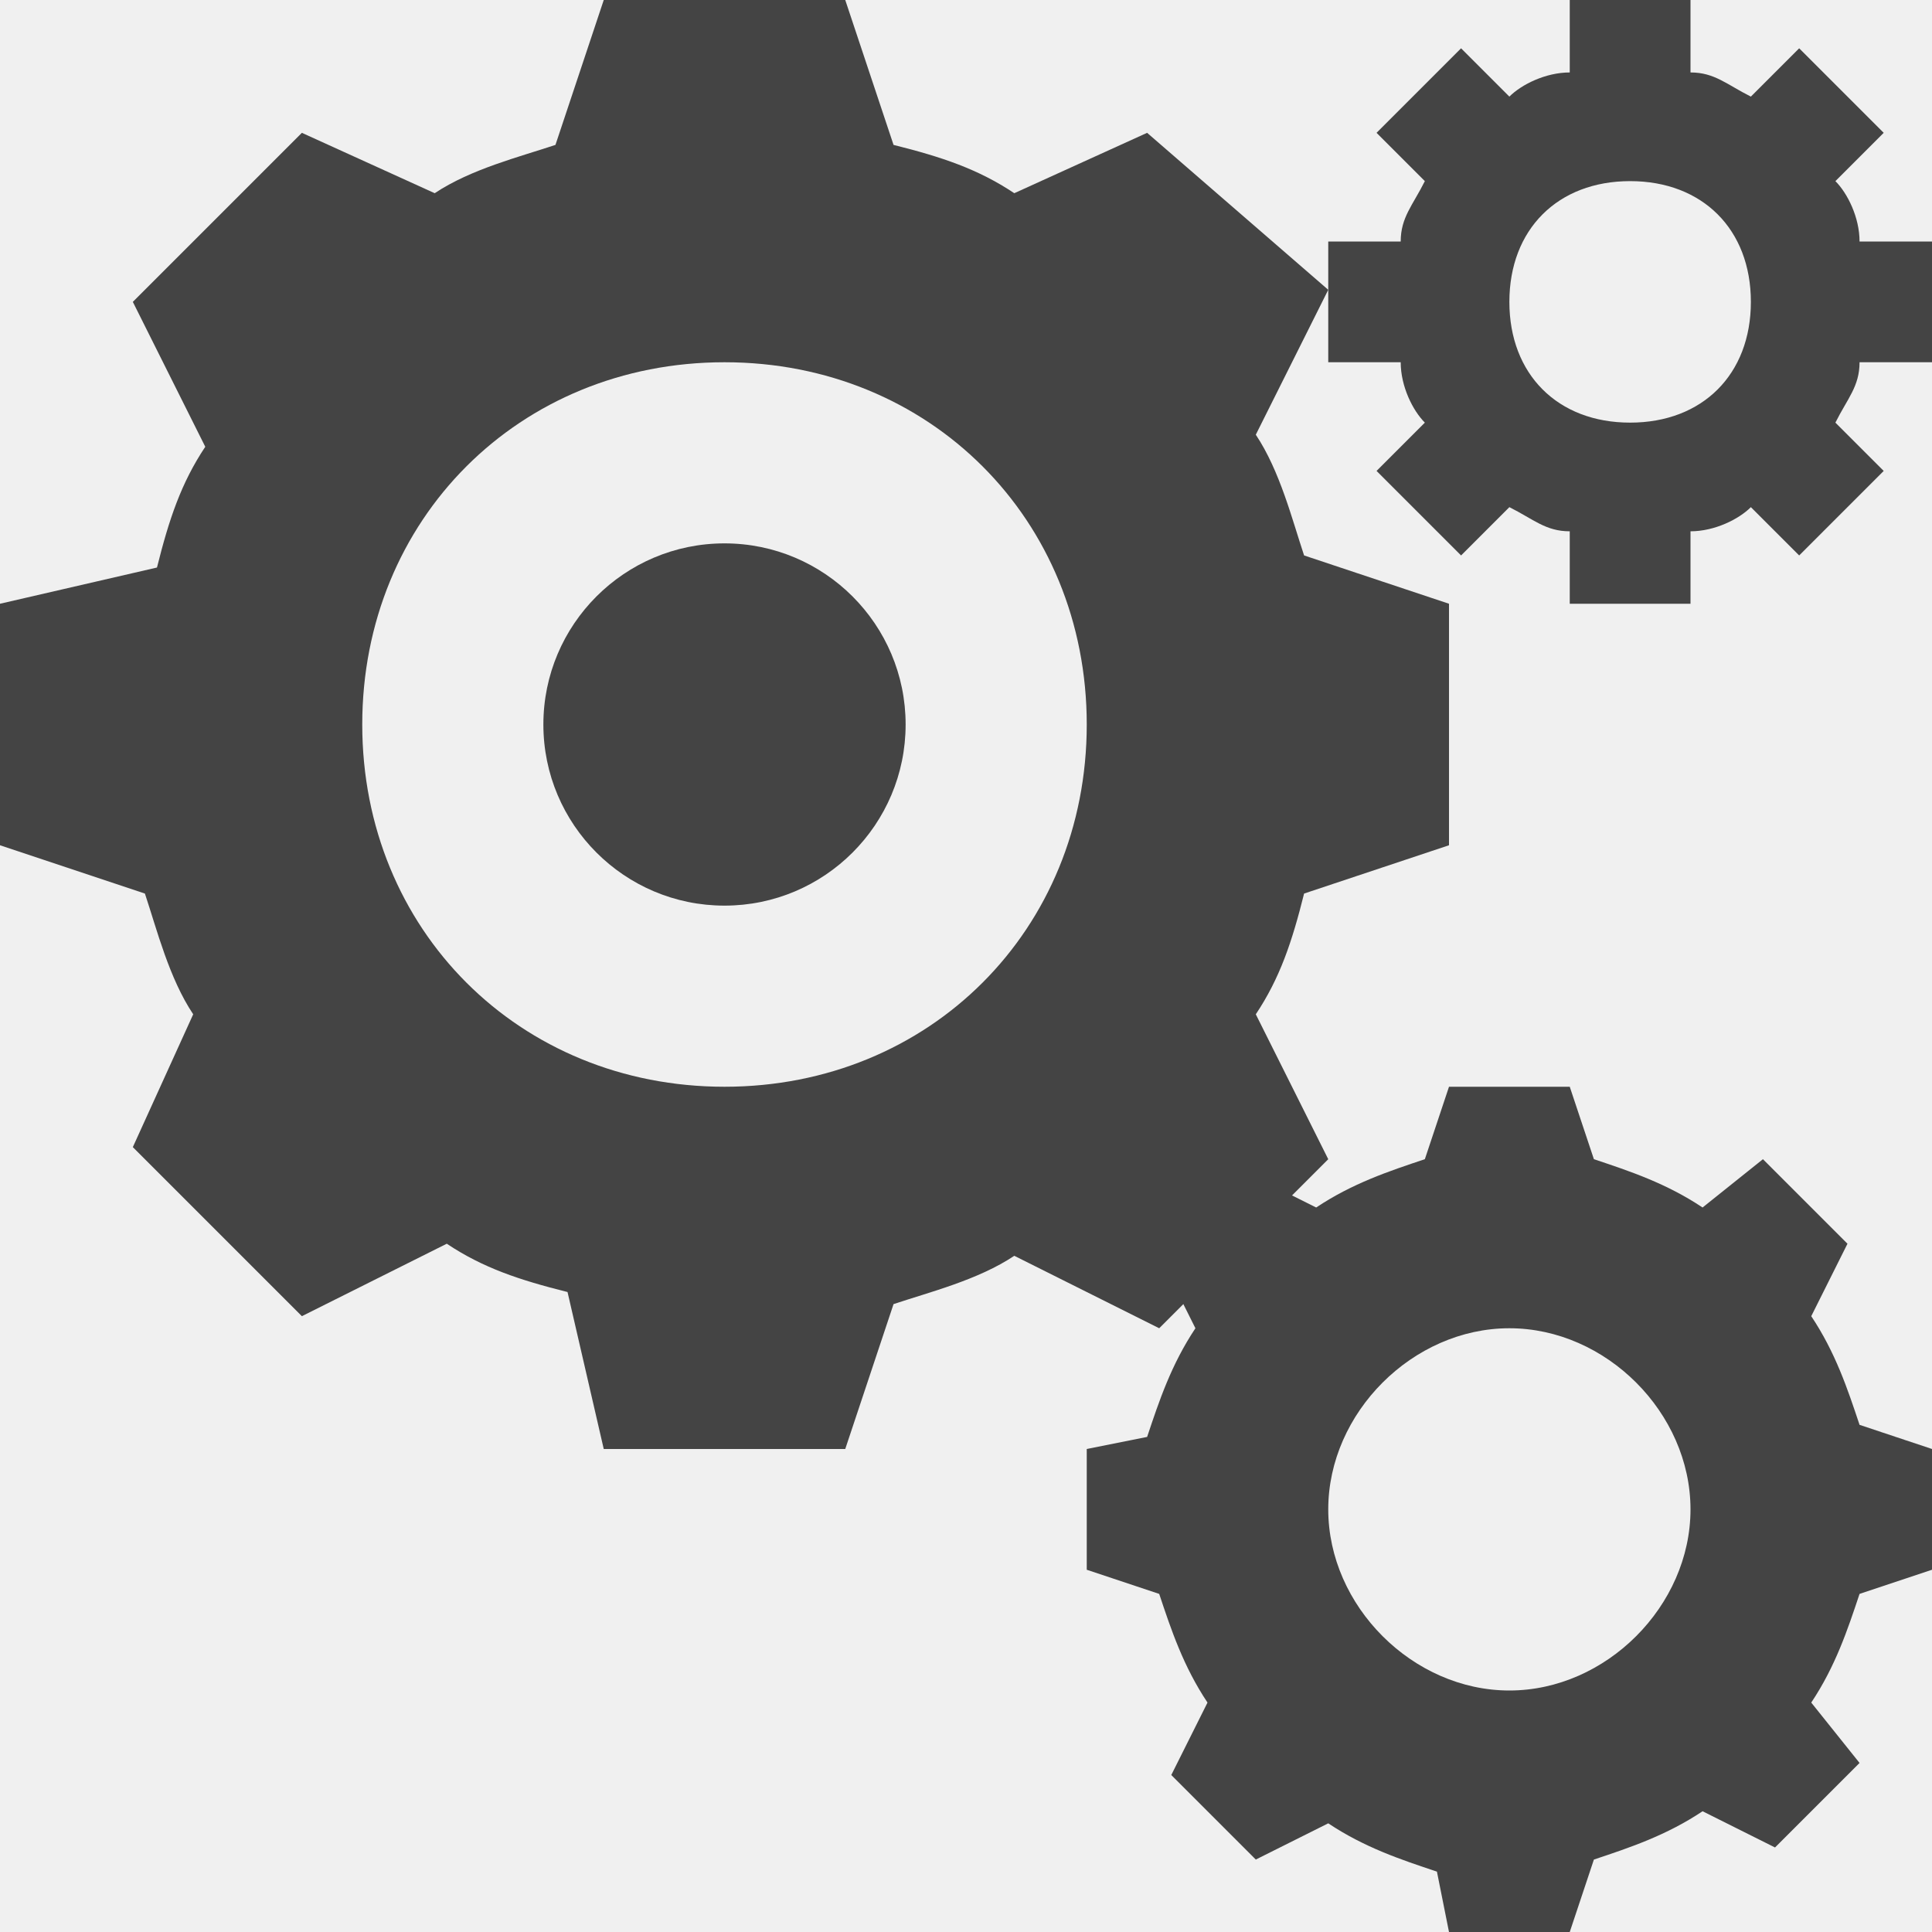
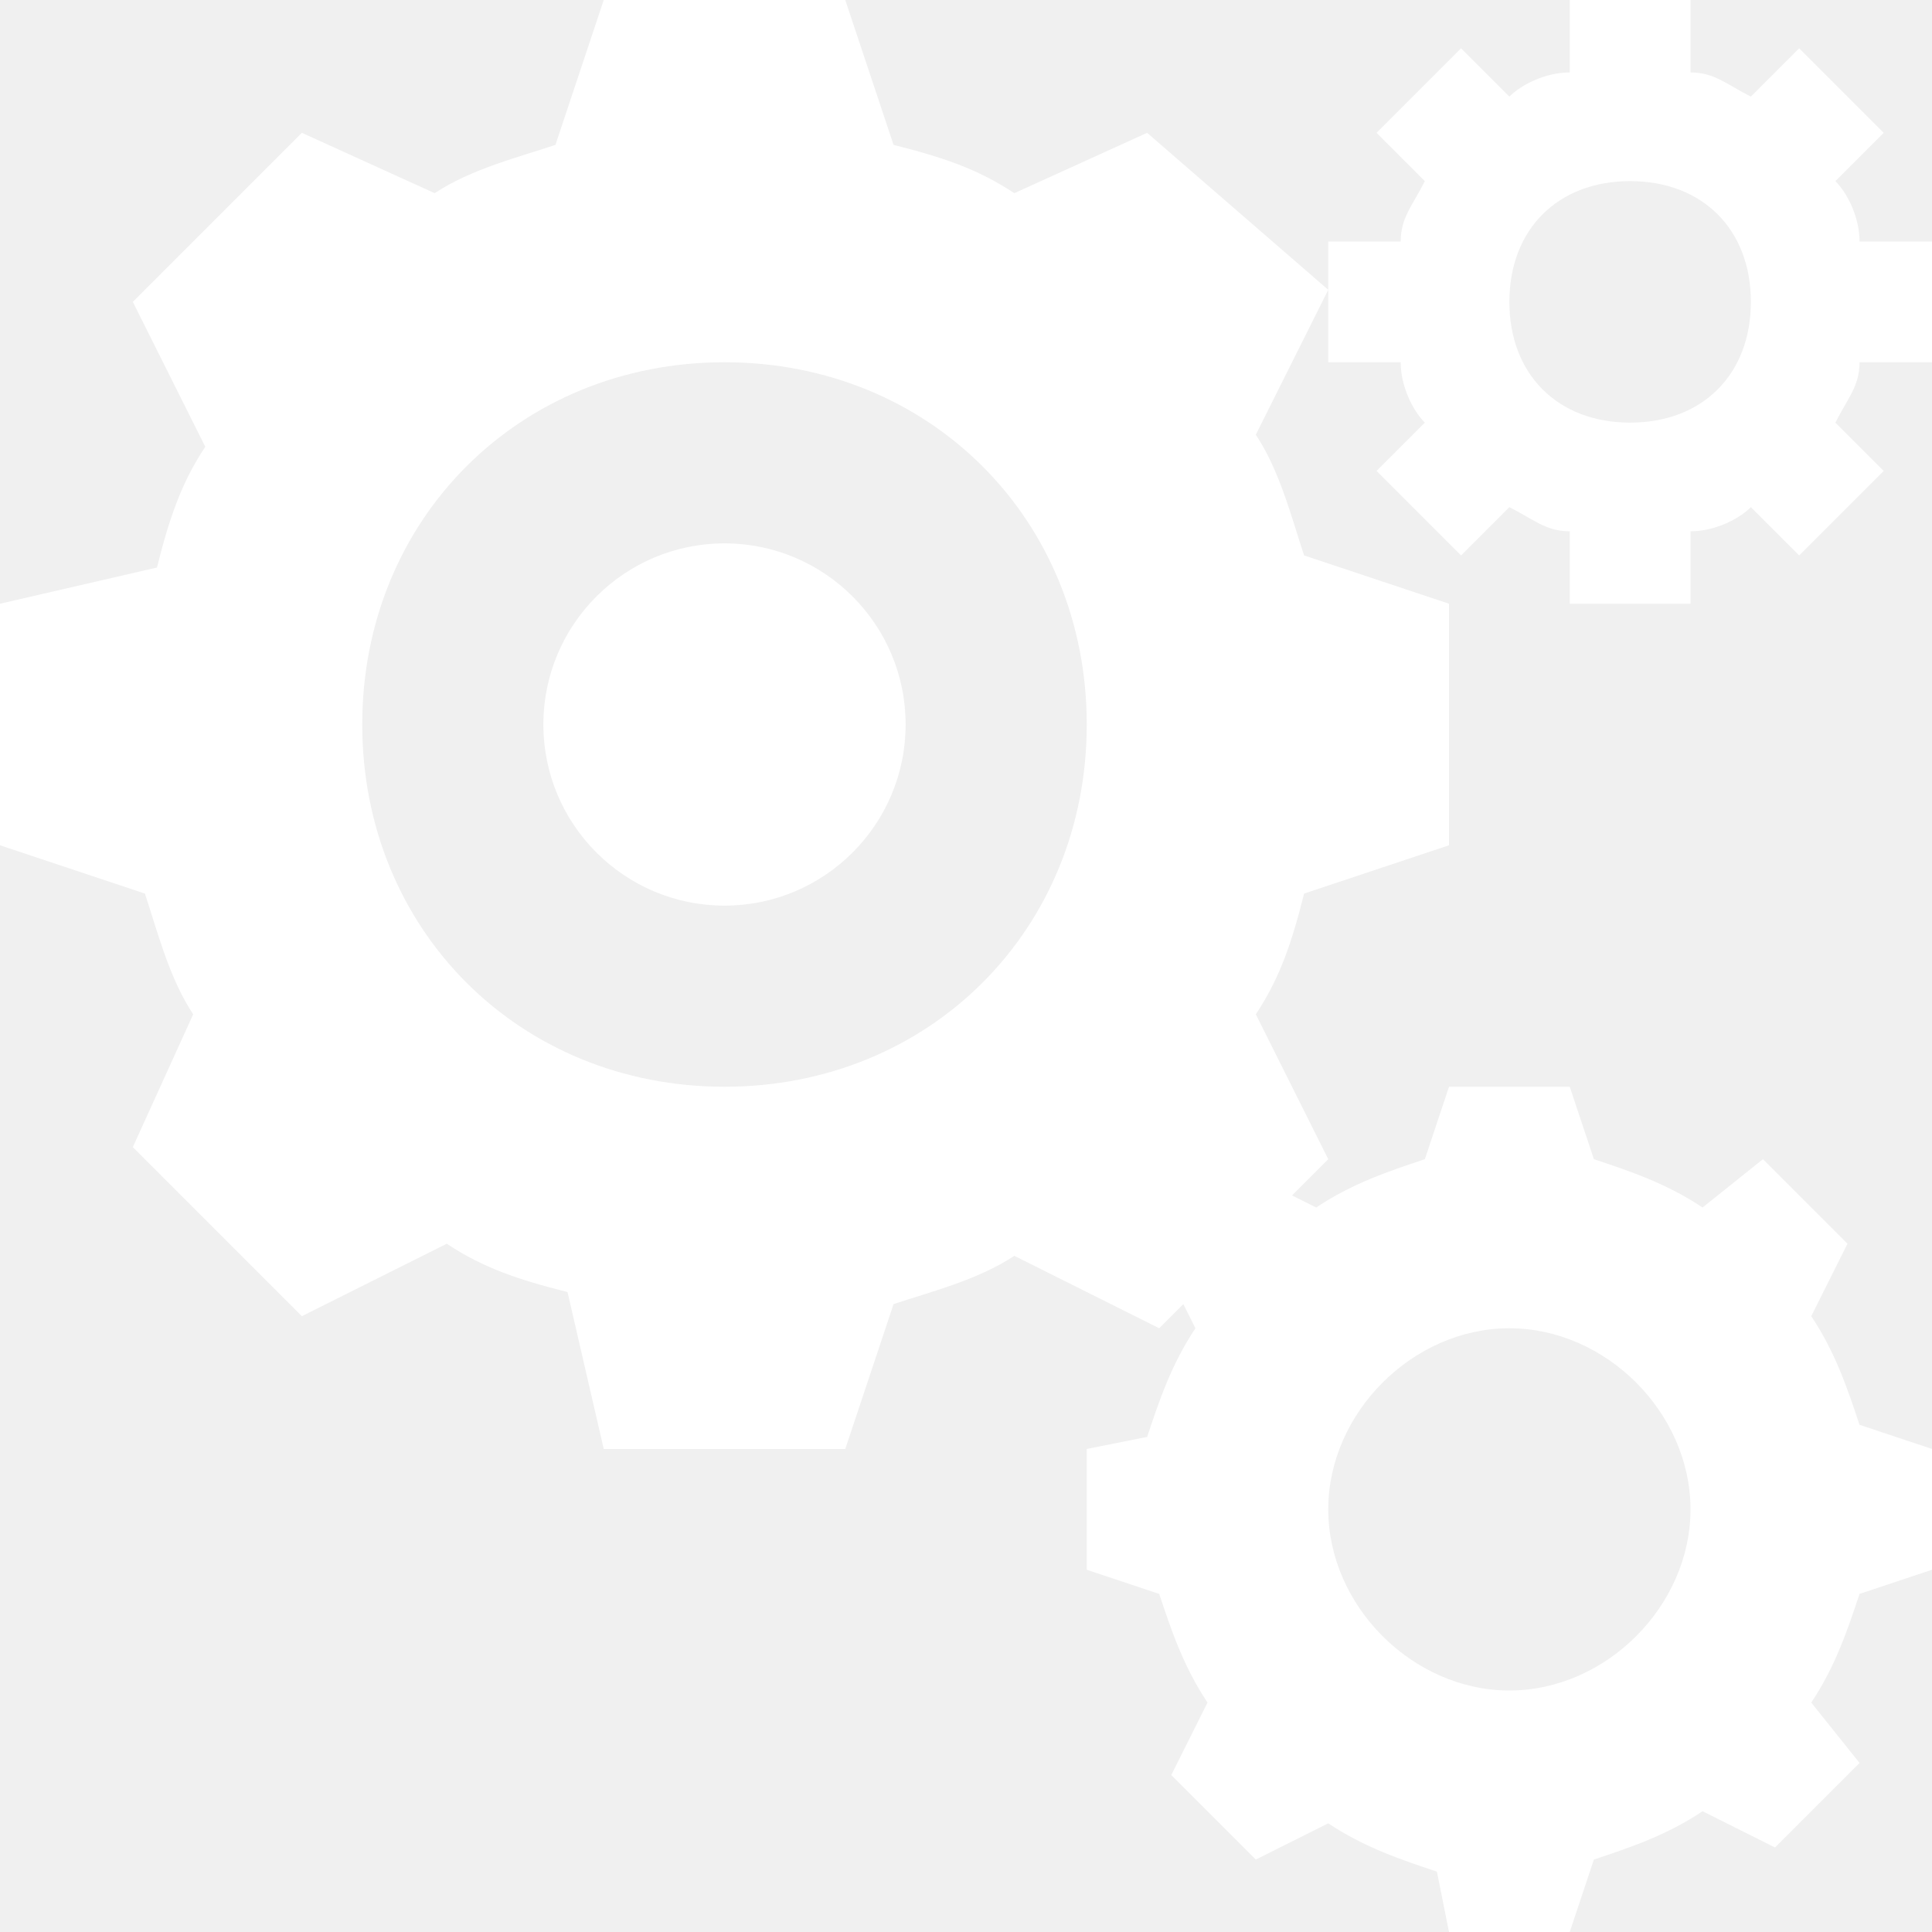
<svg xmlns="http://www.w3.org/2000/svg" version="1.1" width="16" height="16" viewBox="0 0 16 16">
-   <path fill="#444444" d="M12 7v-2l-1.2-0.4c-0.1-0.3-0.2-0.7-0.4-1l0.6-1.2-1.5-1.3-1.1 0.5c-0.3-0.2-0.6-0.3-1-0.4l-0.4-1.2h-2l-0.4 1.2c-0.3 0.1-0.7 0.2-1 0.4l-1.1-0.5-1.4 1.4 0.6 1.2c-0.2 0.3-0.3 0.6-0.4 1l-1.3 0.3v2l1.2 0.4c0.1 0.3 0.2 0.7 0.4 1l-0.5 1.1 1.4 1.4 1.2-0.6c0.3 0.2 0.6 0.3 1 0.4l0.3 1.3h2l0.4-1.2c0.3-0.1 0.7-0.2 1-0.4l1.2 0.6 1.4-1.4-0.6-1.2c0.2-0.3 0.3-0.6 0.4-1l1.2-0.4zM3 6c0-1.7 1.3-3 3-3s3 1.3 3 3c0 1.7-1.3 3-3 3s-3-1.3-3-3z" />
-   <path fill="#444444" d="M7.5 6c0 0.828-0.672 1.5-1.5 1.5s-1.5-0.672-1.5-1.5c0-0.828 0.672-1.5 1.5-1.5s1.5 0.672 1.5 1.5z" />
-   <path fill="#444444" d="M16 3v-1h-0.6c0-0.2-0.1-0.4-0.2-0.5l0.4-0.4-0.7-0.7-0.4 0.4c-0.2-0.1-0.3-0.2-0.5-0.2v-0.6h-1v0.6c-0.2 0-0.4 0.1-0.5 0.2l-0.4-0.4-0.7 0.7 0.4 0.4c-0.1 0.2-0.2 0.3-0.2 0.5h-0.6v1h0.6c0 0.2 0.1 0.4 0.2 0.5l-0.4 0.4 0.7 0.7 0.4-0.4c0.2 0.1 0.3 0.2 0.5 0.2v0.6h1v-0.6c0.2 0 0.4-0.1 0.5-0.2l0.4 0.4 0.7-0.7-0.4-0.4c0.1-0.2 0.2-0.3 0.2-0.5h0.6zM13.5 3.5c-0.6 0-1-0.4-1-1s0.4-1 1-1 1 0.4 1 1c0 0.6-0.4 1-1 1z" />
-   <path fill="#444444" d="M15.4 11.8c-0.1-0.3-0.2-0.6-0.4-0.9l0.3-0.6-0.7-0.7-0.5 0.4c-0.3-0.2-0.6-0.3-0.9-0.4l-0.2-0.6h-1l-0.2 0.6c-0.3 0.1-0.6 0.2-0.9 0.4l-0.6-0.3-0.7 0.7 0.3 0.6c-0.2 0.3-0.3 0.6-0.4 0.9l-0.5 0.1v1l0.6 0.2c0.1 0.3 0.2 0.6 0.4 0.9l-0.3 0.6 0.7 0.7 0.6-0.3c0.3 0.2 0.6 0.3 0.9 0.4l0.1 0.5h1l0.2-0.6c0.3-0.1 0.6-0.2 0.9-0.4l0.6 0.3 0.7-0.7-0.4-0.5c0.2-0.3 0.3-0.6 0.4-0.9l0.6-0.2v-1l-0.6-0.2zM12.5 14c-0.8 0-1.5-0.7-1.5-1.5s0.7-1.5 1.5-1.5 1.5 0.7 1.5 1.5-0.7 1.5-1.5 1.5z" />
+   <path fill="#FFFFFF" d="M12 7v-2l-1.2-0.4c-0.1-0.3-0.2-0.7-0.4-1l0.6-1.2-1.5-1.3-1.1 0.5c-0.3-0.2-0.6-0.3-1-0.4l-0.4-1.2h-2l-0.4 1.2c-0.3 0.1-0.7 0.2-1 0.4l-1.1-0.5-1.4 1.4 0.6 1.2c-0.2 0.3-0.3 0.6-0.4 1l-1.3 0.3v2l1.2 0.4c0.1 0.3 0.2 0.7 0.4 1l-0.5 1.1 1.4 1.4 1.2-0.6c0.3 0.2 0.6 0.3 1 0.4l0.3 1.3h2l0.4-1.2c0.3-0.1 0.7-0.2 1-0.4l1.2 0.6 1.4-1.4-0.6-1.2c0.2-0.3 0.3-0.6 0.4-1l1.2-0.4zM3 6c0-1.7 1.3-3 3-3s3 1.3 3 3c0 1.7-1.3 3-3 3s-3-1.3-3-3z" />
+   <path fill="#FFFFFF" d="M7.5 6c0 0.828-0.672 1.5-1.5 1.5s-1.5-0.672-1.5-1.5c0-0.828 0.672-1.5 1.5-1.5s1.5 0.672 1.5 1.5z" />
+   <path fill="#FFFFFF" d="M16 3v-1h-0.6c0-0.2-0.1-0.4-0.2-0.5l0.4-0.4-0.7-0.7-0.4 0.4c-0.2-0.1-0.3-0.2-0.5-0.2v-0.6h-1v0.6c-0.2 0-0.4 0.1-0.5 0.2l-0.4-0.4-0.7 0.7 0.4 0.4c-0.1 0.2-0.2 0.3-0.2 0.5h-0.6v1h0.6c0 0.2 0.1 0.4 0.2 0.5l-0.4 0.4 0.7 0.7 0.4-0.4c0.2 0.1 0.3 0.2 0.5 0.2v0.6h1v-0.6c0.2 0 0.4-0.1 0.5-0.2l0.4 0.4 0.7-0.7-0.4-0.4c0.1-0.2 0.2-0.3 0.2-0.5h0.6zM13.5 3.5c-0.6 0-1-0.4-1-1s0.4-1 1-1 1 0.4 1 1c0 0.6-0.4 1-1 1z" />
+   <path fill="#FFFFFF" d="M15.4 11.8c-0.1-0.3-0.2-0.6-0.4-0.9l0.3-0.6-0.7-0.7-0.5 0.4c-0.3-0.2-0.6-0.3-0.9-0.4l-0.2-0.6h-1l-0.2 0.6c-0.3 0.1-0.6 0.2-0.9 0.4l-0.6-0.3-0.7 0.7 0.3 0.6c-0.2 0.3-0.3 0.6-0.4 0.9l-0.5 0.1v1l0.6 0.2c0.1 0.3 0.2 0.6 0.4 0.9l-0.3 0.6 0.7 0.7 0.6-0.3c0.3 0.2 0.6 0.3 0.9 0.4l0.1 0.5h1l0.2-0.6c0.3-0.1 0.6-0.2 0.9-0.4l0.6 0.3 0.7-0.7-0.4-0.5c0.2-0.3 0.3-0.6 0.4-0.9l0.6-0.2v-1l-0.6-0.2zM12.5 14c-0.8 0-1.5-0.7-1.5-1.5s0.7-1.5 1.5-1.5 1.5 0.7 1.5 1.5-0.7 1.5-1.5 1.5z" />
</svg>
